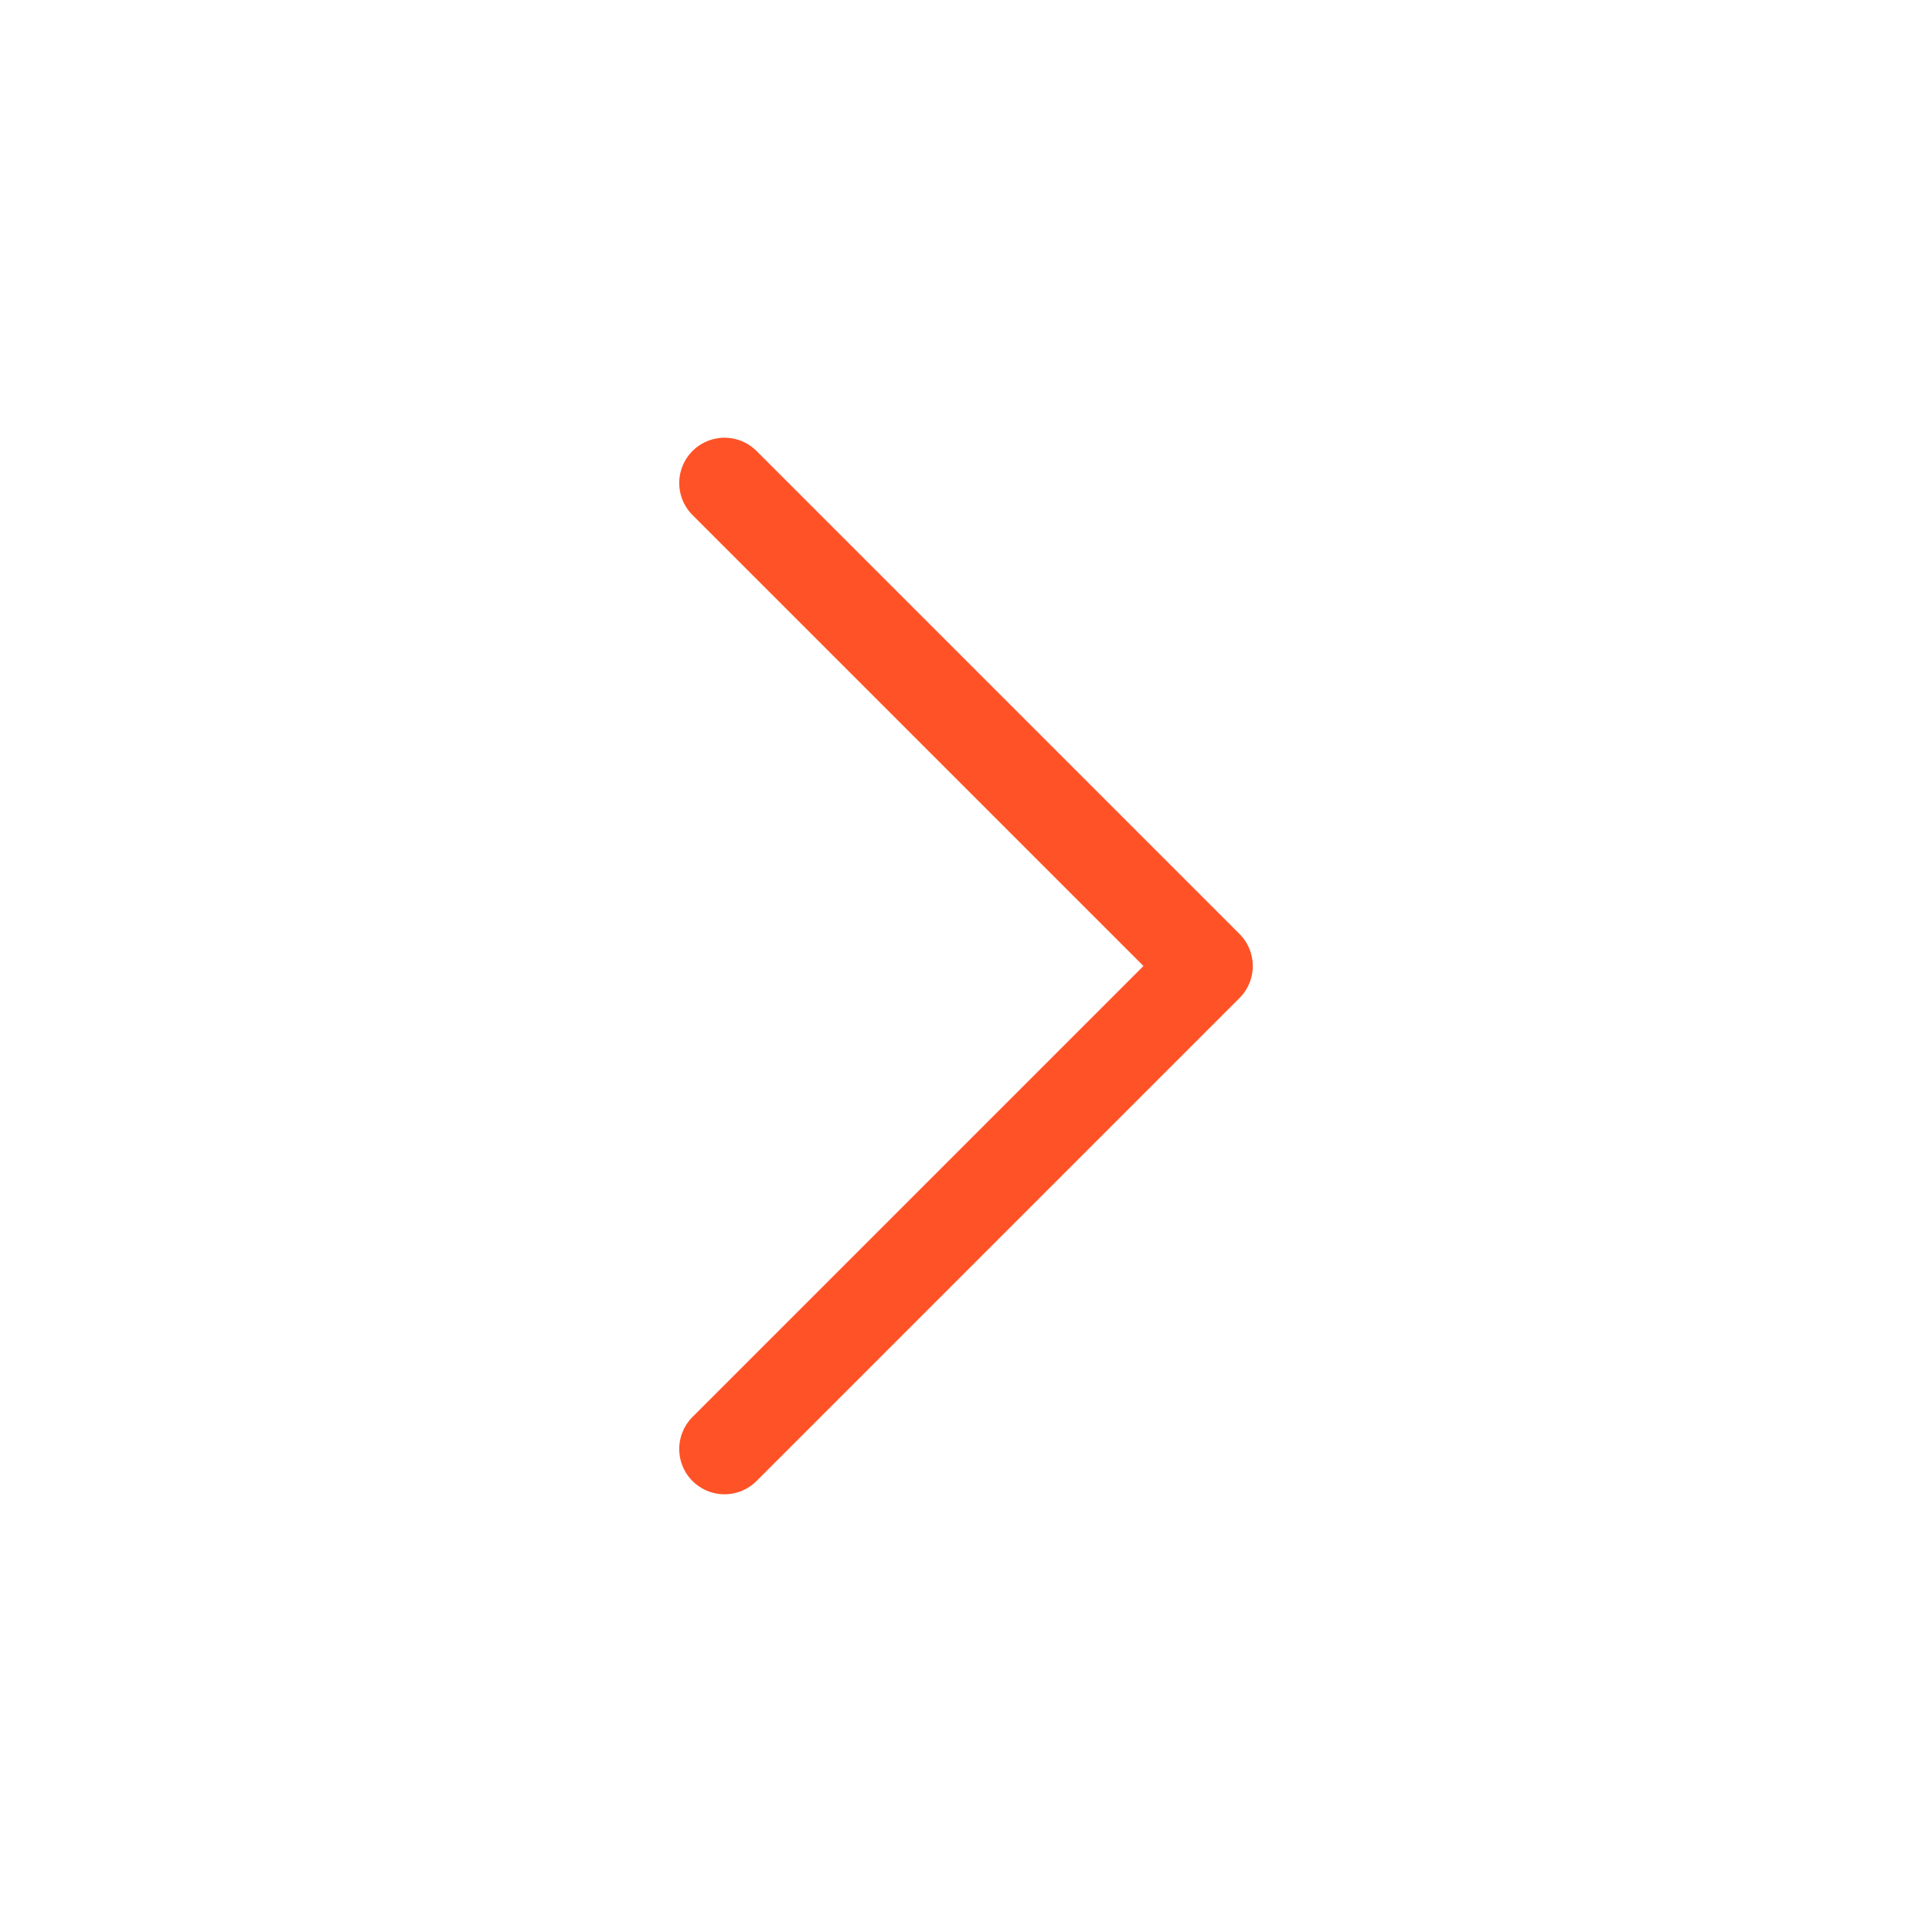
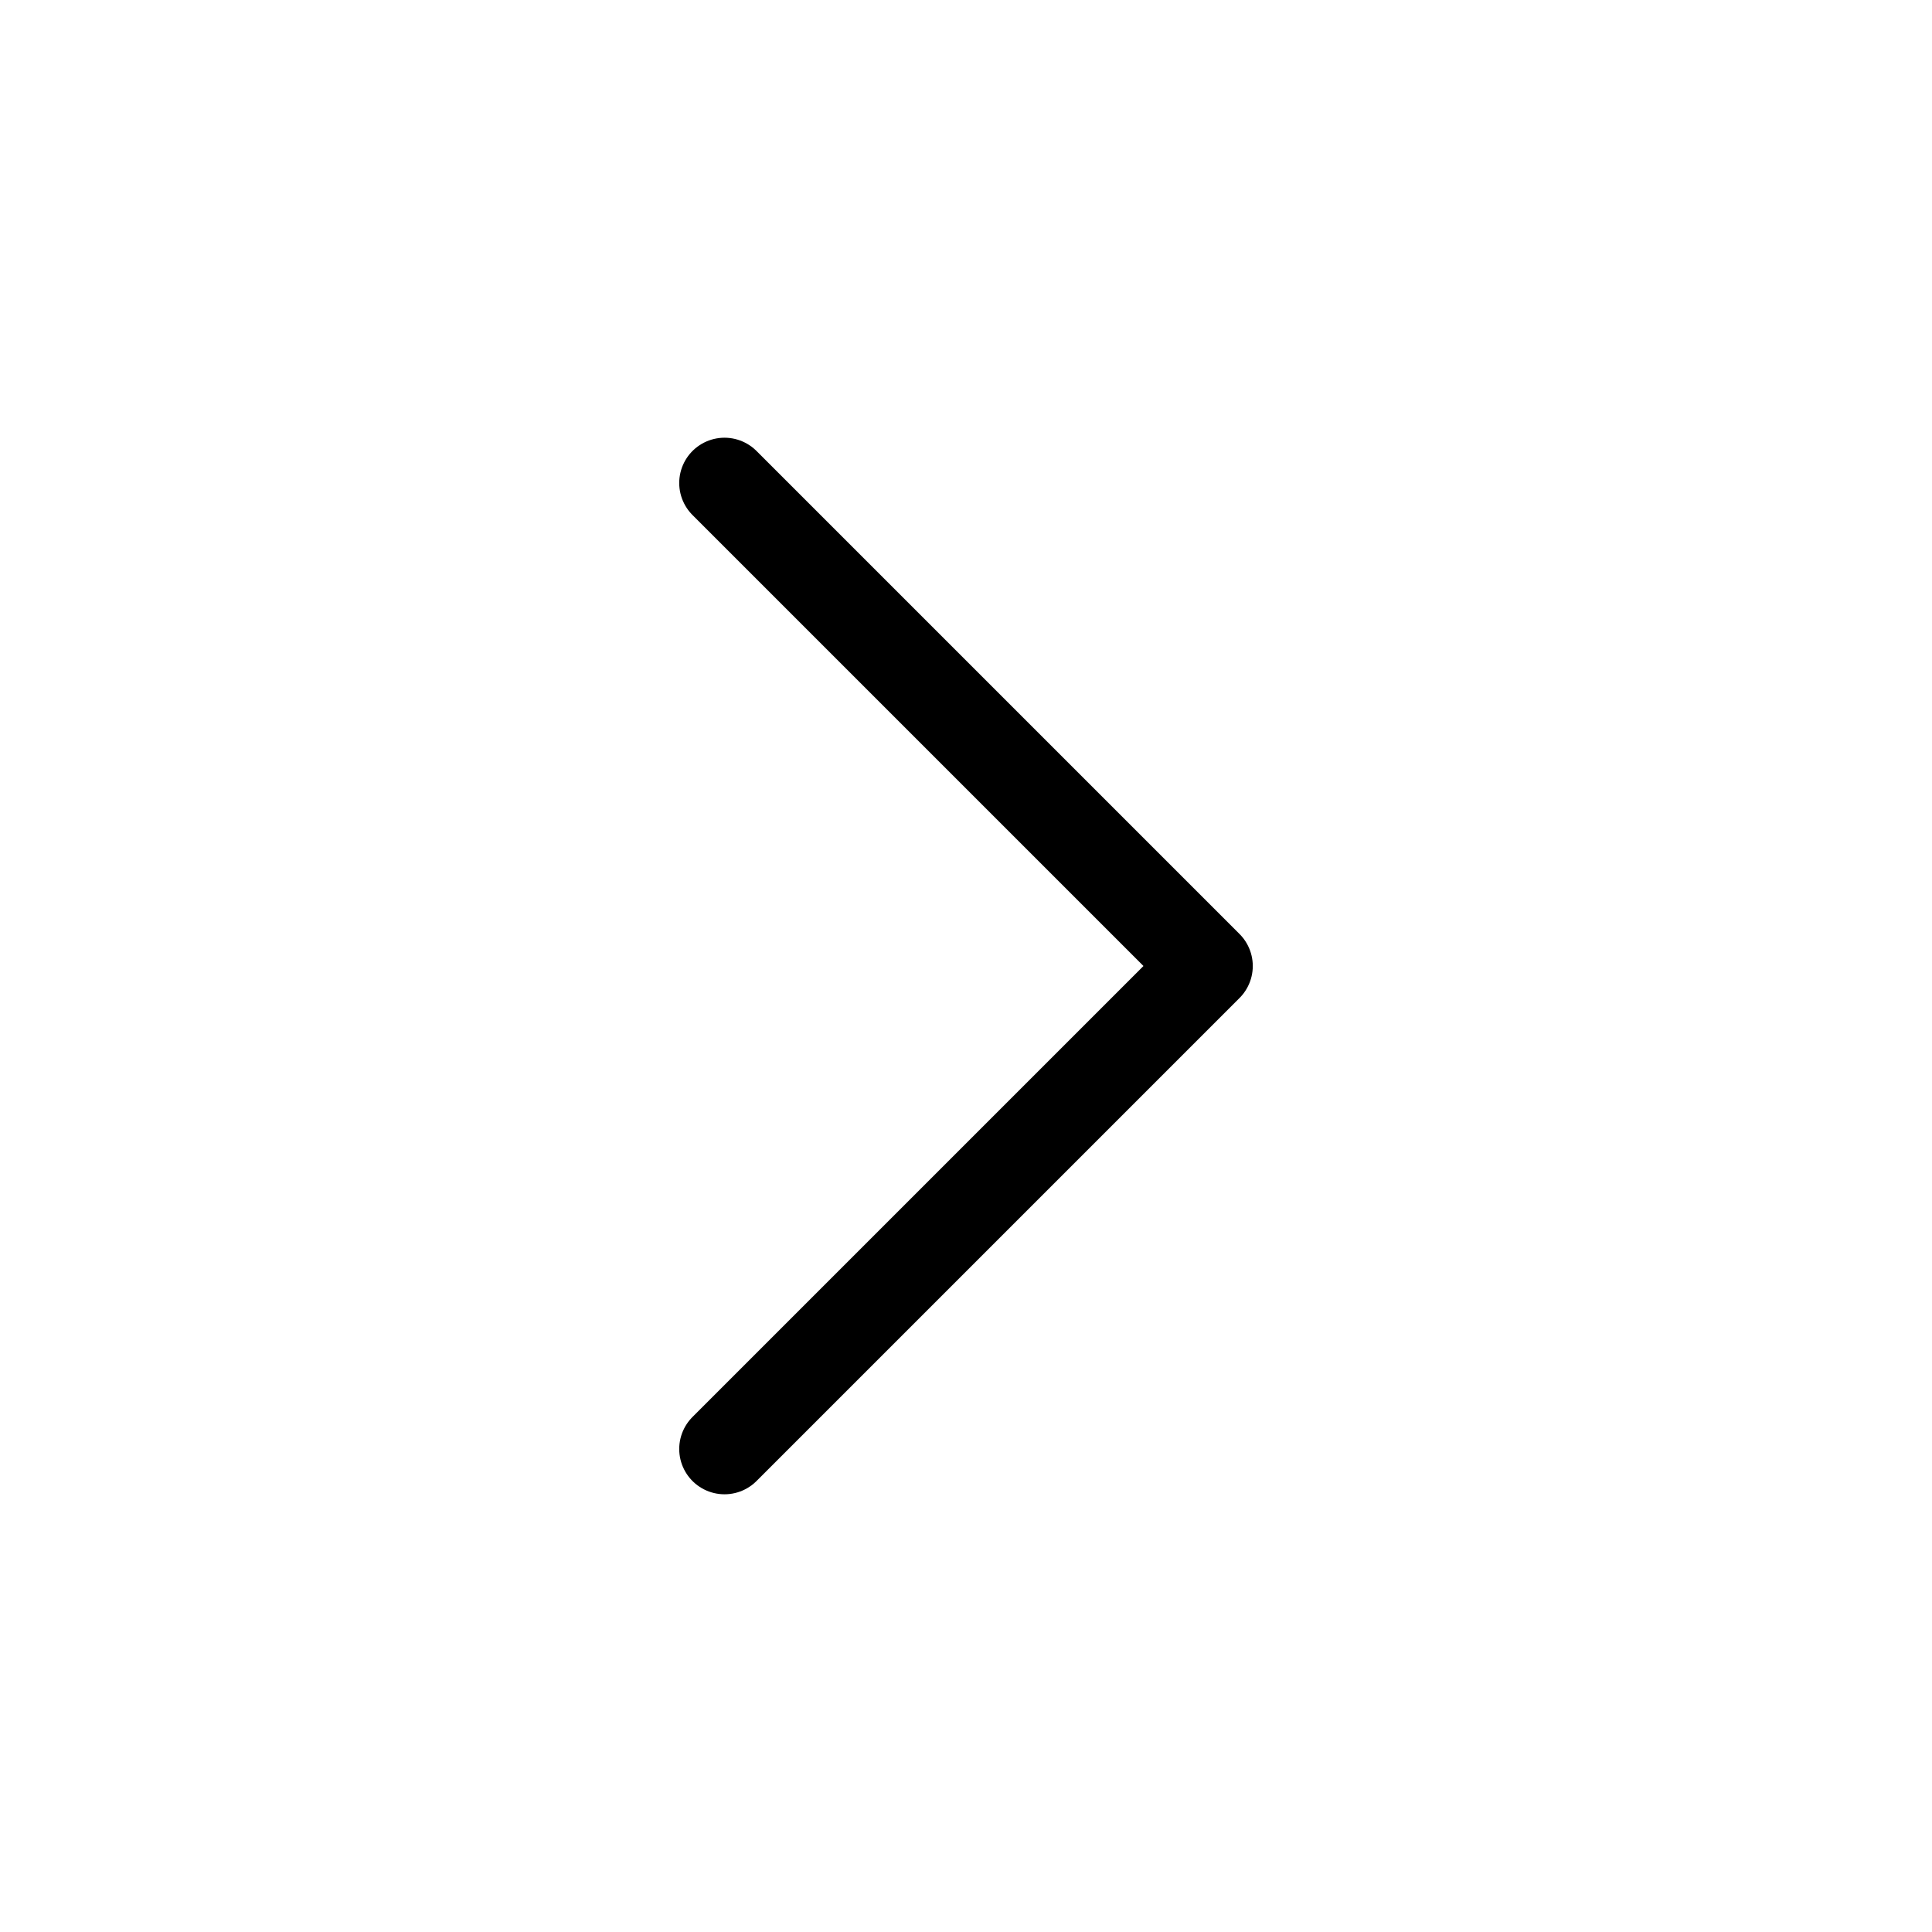
<svg xmlns="http://www.w3.org/2000/svg" width="32" height="32" viewBox="0 0 32 32" fill="none">
-   <path d="M12 24L20 16L12 8" stroke="#FF5227" stroke-width="1.5" stroke-linecap="round" stroke-linejoin="round" />
+   <path d="M12 24L20 16L12 8" stroke="currentColor" stroke-width="1.5" stroke-linecap="round" stroke-linejoin="round" />
</svg>
